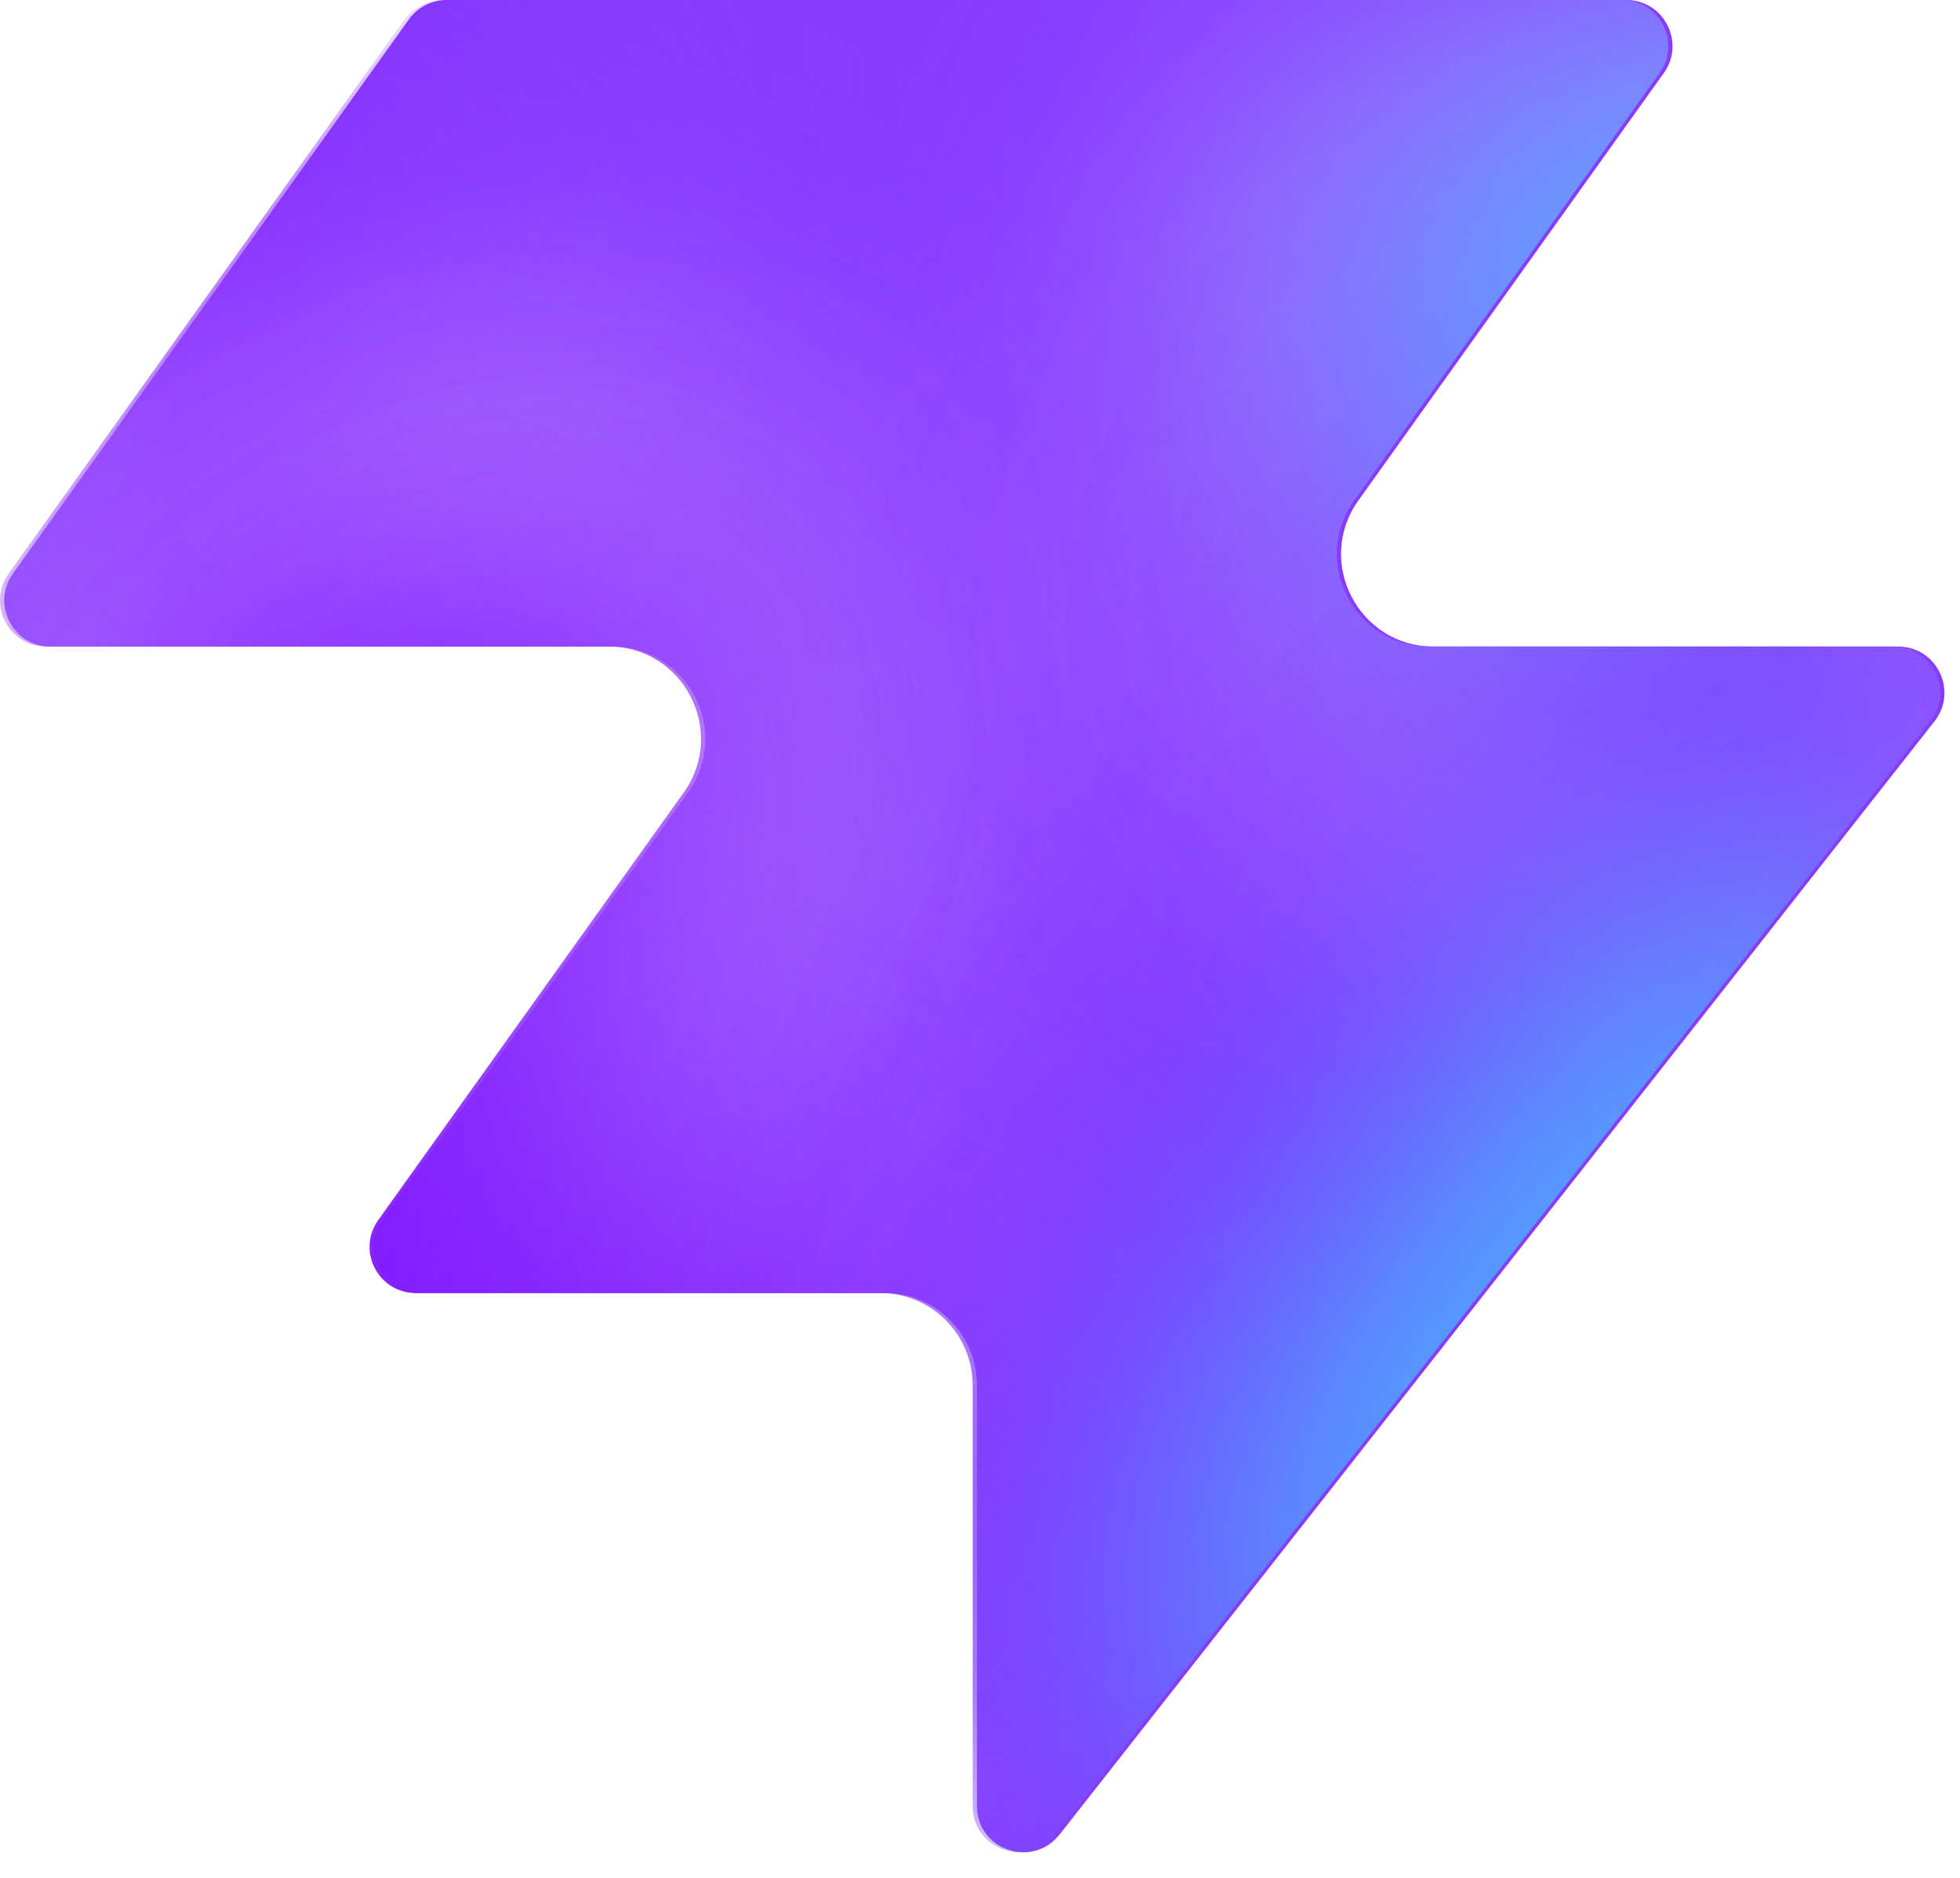
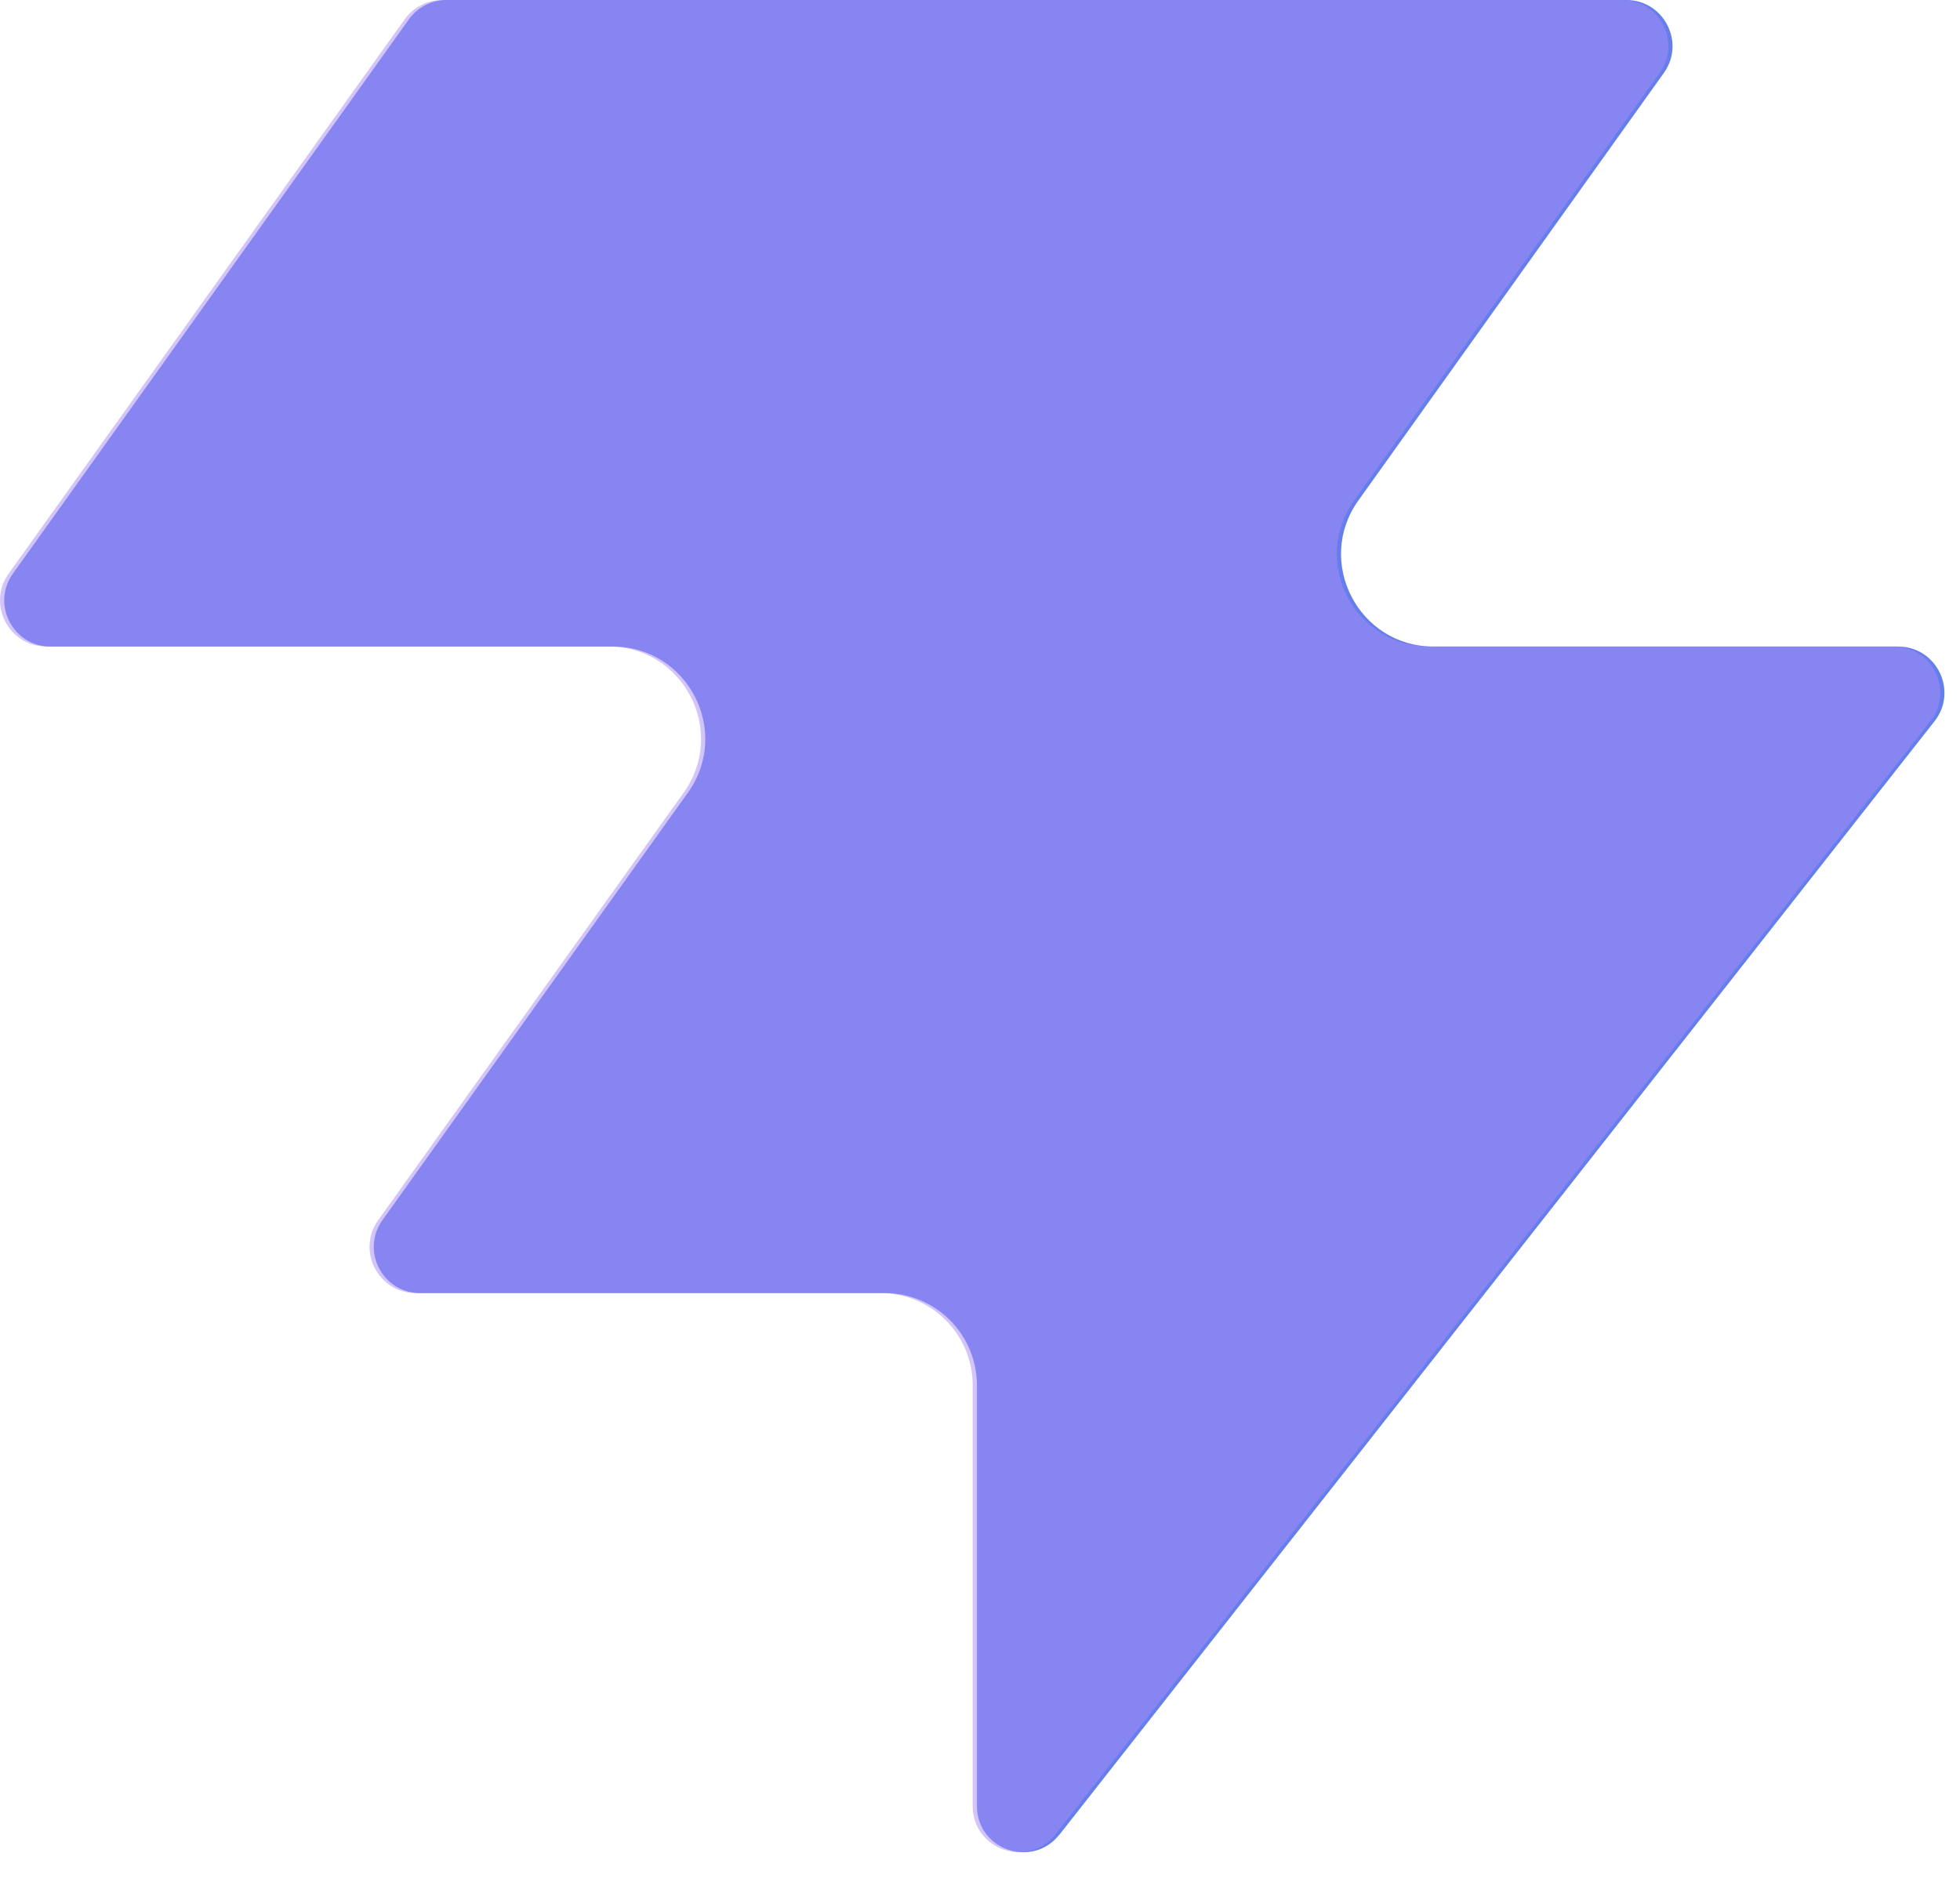
<svg xmlns="http://www.w3.org/2000/svg" width="48" height="46" fill="none" viewBox="0 0 48 46">
-   <path fill="#863bff" d="M25.946 44.938c-.664.845-2.021.375-2.021-.698V33.937a2.26 2.26 0 0 0-2.262-2.262H10.287c-.92 0-1.456-1.04-.92-1.788l7.48-10.471c1.07-1.497 0-3.578-1.842-3.578H1.237c-.92 0-1.456-1.04-.92-1.788L10.013.474c.214-.297.556-.474.92-.474h28.894c.92 0 1.456 1.04.92 1.788l-7.48 10.471c-1.07 1.498 0 3.579 1.842 3.579h11.377c.943 0 1.473 1.088.89 1.83L25.947 44.94z" style="fill:#863bff;fill:color(display-p3 .525 .23 1);fill-opacity:1" />
-   <mask id="a" width="48" height="46" x="0" y="0" maskUnits="userSpaceOnUse" style="mask-type:alpha">
-     <path fill="#000" d="M25.842 44.938c-.664.844-2.021.375-2.021-.698V33.937a2.26 2.26 0 0 0-2.262-2.262H10.183c-.92 0-1.456-1.04-.92-1.788l7.48-10.471c1.07-1.498 0-3.579-1.842-3.579H1.133c-.92 0-1.456-1.04-.92-1.787L9.91.473c.214-.297.556-.474.92-.474h28.894c.92 0 1.456 1.04.92 1.788l-7.48 10.471c-1.07 1.498 0 3.578 1.842 3.578h11.377c.943 0 1.473 1.088.89 1.832L25.843 44.94z" style="fill:#000;fill-opacity:1" />
-   </mask>
-   <g mask="url(#a)">
-     <g filter="url(#b)">
-       <ellipse cx="5.508" cy="14.704" fill="#ede6ff" rx="5.508" ry="14.704" style="fill:#ede6ff;fill:color(display-p3 .927 .903 1);fill-opacity:1" transform="matrix(.00324 1 1 -.00324 -4.47 31.516)" />
-     </g>
-     <g filter="url(#c)">
-       <ellipse cx="10.399" cy="29.851" fill="#ede6ff" rx="10.399" ry="29.851" style="fill:#ede6ff;fill:color(display-p3 .927 .903 1);fill-opacity:1" transform="matrix(.00324 1 1 -.00324 -39.328 7.883)" />
-     </g>
-     <g filter="url(#d)">
-       <ellipse cx="5.508" cy="30.487" fill="#7e14ff" rx="5.508" ry="30.487" style="fill:#7e14ff;fill:color(display-p3 .492 .077 1);fill-opacity:1" transform="rotate(89.814 -25.913 -14.639)scale(1 -1)" />
-     </g>
-     <g filter="url(#e)">
-       <ellipse cx="5.508" cy="30.599" fill="#7e14ff" rx="5.508" ry="30.599" style="fill:#7e14ff;fill:color(display-p3 .492 .077 1);fill-opacity:1" transform="rotate(89.814 -32.644 -3.334)scale(1 -1)" />
-     </g>
-     <g filter="url(#f)">
-       <ellipse cx="5.508" cy="30.599" fill="#7e14ff" rx="5.508" ry="30.599" style="fill:#7e14ff;fill:color(display-p3 .492 .077 1);fill-opacity:1" transform="matrix(.00324 1 1 -.00324 -34.34 30.47)" />
-     </g>
-     <g filter="url(#g)">
-       <ellipse cx="14.072" cy="22.078" fill="#ede6ff" rx="14.072" ry="22.078" style="fill:#ede6ff;fill:color(display-p3 .927 .903 1);fill-opacity:1" transform="rotate(93.35 24.506 48.493)scale(-1 1)" />
-     </g>
-     <g filter="url(#h)">
-       <ellipse cx="3.47" cy="21.501" fill="#7e14ff" rx="3.47" ry="21.501" style="fill:#7e14ff;fill:color(display-p3 .492 .077 1);fill-opacity:1" transform="rotate(89.009 28.708 47.59)scale(-1 1)" />
-     </g>
-     <g filter="url(#i)">
-       <ellipse cx="3.47" cy="21.501" fill="#7e14ff" rx="3.47" ry="21.501" style="fill:#7e14ff;fill:color(display-p3 .492 .077 1);fill-opacity:1" transform="rotate(89.009 28.708 47.59)scale(-1 1)" />
-     </g>
-     <g filter="url(#j)">
-       <ellipse cx=".387" cy="8.972" fill="#7e14ff" rx="4.407" ry="29.108" style="fill:#7e14ff;fill:color(display-p3 .492 .077 1);fill-opacity:1" transform="rotate(39.51 .387 8.972)" />
-     </g>
-     <g filter="url(#k)">
-       <ellipse cx="47.523" cy="-6.092" fill="#7e14ff" rx="4.407" ry="29.108" style="fill:#7e14ff;fill:color(display-p3 .492 .077 1);fill-opacity:1" transform="rotate(37.892 47.523 -6.092)" />
-     </g>
-     <g filter="url(#l)">
-       <ellipse cx="41.412" cy="6.333" fill="#47bfff" rx="5.971" ry="9.665" style="fill:#47bfff;fill:color(display-p3 .28 .748 1);fill-opacity:1" transform="rotate(37.892 41.412 6.333)" />
-     </g>
-     <g filter="url(#m)">
-       <ellipse cx="-1.879" cy="38.332" fill="#7e14ff" rx="4.407" ry="29.108" style="fill:#7e14ff;fill:color(display-p3 .492 .077 1);fill-opacity:1" transform="rotate(37.892 -1.88 38.332)" />
-     </g>
-     <g filter="url(#n)">
-       <ellipse cx="-1.879" cy="38.332" fill="#7e14ff" rx="4.407" ry="29.108" style="fill:#7e14ff;fill:color(display-p3 .492 .077 1);fill-opacity:1" transform="rotate(37.892 -1.88 38.332)" />
-     </g>
-     <g filter="url(#o)">
-       <ellipse cx="35.651" cy="29.907" fill="#7e14ff" rx="4.407" ry="29.108" style="fill:#7e14ff;fill:color(display-p3 .492 .077 1);fill-opacity:1" transform="rotate(37.892 35.651 29.907)" />
-     </g>
-     <g filter="url(#p)">
-       <ellipse cx="38.418" cy="32.4" fill="#47bfff" rx="5.971" ry="15.297" style="fill:#47bfff;fill:color(display-p3 .28 .748 1);fill-opacity:1" transform="rotate(37.892 38.418 32.4)" />
-     </g>
-   </g>
-   <defs>
-     <filter id="b" width="60.045" height="41.654" x="-19.77" y="16.149" color-interpolation-filters="sRGB" filterUnits="userSpaceOnUse">
-       <feFlood flood-opacity="0" result="BackgroundImageFix" />
-       <feBlend in="SourceGraphic" in2="BackgroundImageFix" result="shape" />
-       <feGaussianBlur result="effect1_foregroundBlur_2002_17158" stdDeviation="7.659" />
-     </filter>
-     <filter id="c" width="90.34" height="51.437" x="-54.613" y="-7.533" color-interpolation-filters="sRGB" filterUnits="userSpaceOnUse">
-       <feFlood flood-opacity="0" result="BackgroundImageFix" />
-       <feBlend in="SourceGraphic" in2="BackgroundImageFix" result="shape" />
-       <feGaussianBlur result="effect1_foregroundBlur_2002_17158" stdDeviation="7.659" />
-     </filter>
-     <filter id="d" width="79.355" height="29.4" x="-49.64" y="2.03" color-interpolation-filters="sRGB" filterUnits="userSpaceOnUse">
-       <feFlood flood-opacity="0" result="BackgroundImageFix" />
-       <feBlend in="SourceGraphic" in2="BackgroundImageFix" result="shape" />
-       <feGaussianBlur result="effect1_foregroundBlur_2002_17158" stdDeviation="4.596" />
-     </filter>
-     <filter id="e" width="79.579" height="29.4" x="-45.045" y="20.029" color-interpolation-filters="sRGB" filterUnits="userSpaceOnUse">
-       <feFlood flood-opacity="0" result="BackgroundImageFix" />
-       <feBlend in="SourceGraphic" in2="BackgroundImageFix" result="shape" />
-       <feGaussianBlur result="effect1_foregroundBlur_2002_17158" stdDeviation="4.596" />
-     </filter>
-     <filter id="f" width="79.579" height="29.4" x="-43.513" y="21.178" color-interpolation-filters="sRGB" filterUnits="userSpaceOnUse">
-       <feFlood flood-opacity="0" result="BackgroundImageFix" />
-       <feBlend in="SourceGraphic" in2="BackgroundImageFix" result="shape" />
-       <feGaussianBlur result="effect1_foregroundBlur_2002_17158" stdDeviation="4.596" />
-     </filter>
-     <filter id="g" width="74.749" height="58.852" x="15.756" y="-17.901" color-interpolation-filters="sRGB" filterUnits="userSpaceOnUse">
-       <feFlood flood-opacity="0" result="BackgroundImageFix" />
-       <feBlend in="SourceGraphic" in2="BackgroundImageFix" result="shape" />
-       <feGaussianBlur result="effect1_foregroundBlur_2002_17158" stdDeviation="7.659" />
-     </filter>
-     <filter id="h" width="61.377" height="25.362" x="23.548" y="2.284" color-interpolation-filters="sRGB" filterUnits="userSpaceOnUse">
-       <feFlood flood-opacity="0" result="BackgroundImageFix" />
-       <feBlend in="SourceGraphic" in2="BackgroundImageFix" result="shape" />
-       <feGaussianBlur result="effect1_foregroundBlur_2002_17158" stdDeviation="4.596" />
-     </filter>
-     <filter id="i" width="61.377" height="25.362" x="23.548" y="2.284" color-interpolation-filters="sRGB" filterUnits="userSpaceOnUse">
-       <feFlood flood-opacity="0" result="BackgroundImageFix" />
-       <feBlend in="SourceGraphic" in2="BackgroundImageFix" result="shape" />
-       <feGaussianBlur result="effect1_foregroundBlur_2002_17158" stdDeviation="4.596" />
-     </filter>
-     <filter id="j" width="56.045" height="63.649" x="-27.636" y="-22.853" color-interpolation-filters="sRGB" filterUnits="userSpaceOnUse">
-       <feFlood flood-opacity="0" result="BackgroundImageFix" />
-       <feBlend in="SourceGraphic" in2="BackgroundImageFix" result="shape" />
-       <feGaussianBlur result="effect1_foregroundBlur_2002_17158" stdDeviation="4.596" />
-     </filter>
-     <filter id="k" width="54.814" height="64.646" x="20.116" y="-38.415" color-interpolation-filters="sRGB" filterUnits="userSpaceOnUse">
-       <feFlood flood-opacity="0" result="BackgroundImageFix" />
-       <feBlend in="SourceGraphic" in2="BackgroundImageFix" result="shape" />
-       <feGaussianBlur result="effect1_foregroundBlur_2002_17158" stdDeviation="4.596" />
-     </filter>
-     <filter id="l" width="33.541" height="35.313" x="24.641" y="-11.323" color-interpolation-filters="sRGB" filterUnits="userSpaceOnUse">
-       <feFlood flood-opacity="0" result="BackgroundImageFix" />
-       <feBlend in="SourceGraphic" in2="BackgroundImageFix" result="shape" />
-       <feGaussianBlur result="effect1_foregroundBlur_2002_17158" stdDeviation="4.596" />
-     </filter>
-     <filter id="m" width="54.814" height="64.646" x="-29.286" y="6.009" color-interpolation-filters="sRGB" filterUnits="userSpaceOnUse">
-       <feFlood flood-opacity="0" result="BackgroundImageFix" />
-       <feBlend in="SourceGraphic" in2="BackgroundImageFix" result="shape" />
-       <feGaussianBlur result="effect1_foregroundBlur_2002_17158" stdDeviation="4.596" />
-     </filter>
-     <filter id="n" width="54.814" height="64.646" x="-29.286" y="6.009" color-interpolation-filters="sRGB" filterUnits="userSpaceOnUse">
-       <feFlood flood-opacity="0" result="BackgroundImageFix" />
-       <feBlend in="SourceGraphic" in2="BackgroundImageFix" result="shape" />
-       <feGaussianBlur result="effect1_foregroundBlur_2002_17158" stdDeviation="4.596" />
-     </filter>
-     <filter id="o" width="54.814" height="64.646" x="8.244" y="-2.416" color-interpolation-filters="sRGB" filterUnits="userSpaceOnUse">
-       <feFlood flood-opacity="0" result="BackgroundImageFix" />
-       <feBlend in="SourceGraphic" in2="BackgroundImageFix" result="shape" />
-       <feGaussianBlur result="effect1_foregroundBlur_2002_17158" stdDeviation="4.596" />
-     </filter>
-     <filter id="p" width="39.409" height="43.623" x="18.713" y="10.588" color-interpolation-filters="sRGB" filterUnits="userSpaceOnUse">
-       <feFlood flood-opacity="0" result="BackgroundImageFix" />
-       <feBlend in="SourceGraphic" in2="BackgroundImageFix" result="shape" />
-       <feGaussianBlur result="effect1_foregroundBlur_2002_17158" stdDeviation="4.596" />
-     </filter>
-   </defs>
+   <path fill="#667eea" d="M25.946 44.938c-.664.845-2.021.375-2.021-.698V33.937a2.26 2.26 0 0 0-2.262-2.262H10.287c-.92 0-1.456-1.04-.92-1.788l7.48-10.471c1.07-1.497 0-3.578-1.842-3.578H1.237c-.92 0-1.456-1.04-.92-1.788L10.013.474c.214-.297.556-.474.92-.474h28.894c.92 0 1.456 1.04.92 1.788l-7.48 10.471c-1.07 1.498 0 3.579 1.842 3.579h11.377c.943 0 1.473 1.088.89 1.83L25.947 44.94z" />
+   <path fill="#a78bfa" d="M25.842 44.938c-.664.844-2.021.375-2.021-.698V33.937a2.26 2.26 0 0 0-2.262-2.262H10.183c-.92 0-1.456-1.04-.92-1.788l7.48-10.471c1.07-1.498 0-3.579-1.842-3.579H1.133c-.92 0-1.456-1.04-.92-1.787L9.91.473c.214-.297.556-.474.92-.474h28.894c.92 0 1.456 1.04.92 1.788l-7.48 10.471c-1.07 1.498 0 3.578 1.842 3.578h11.377c.943 0 1.473 1.088.89 1.832L25.843 44.94z" opacity="0.5" />
</svg>
